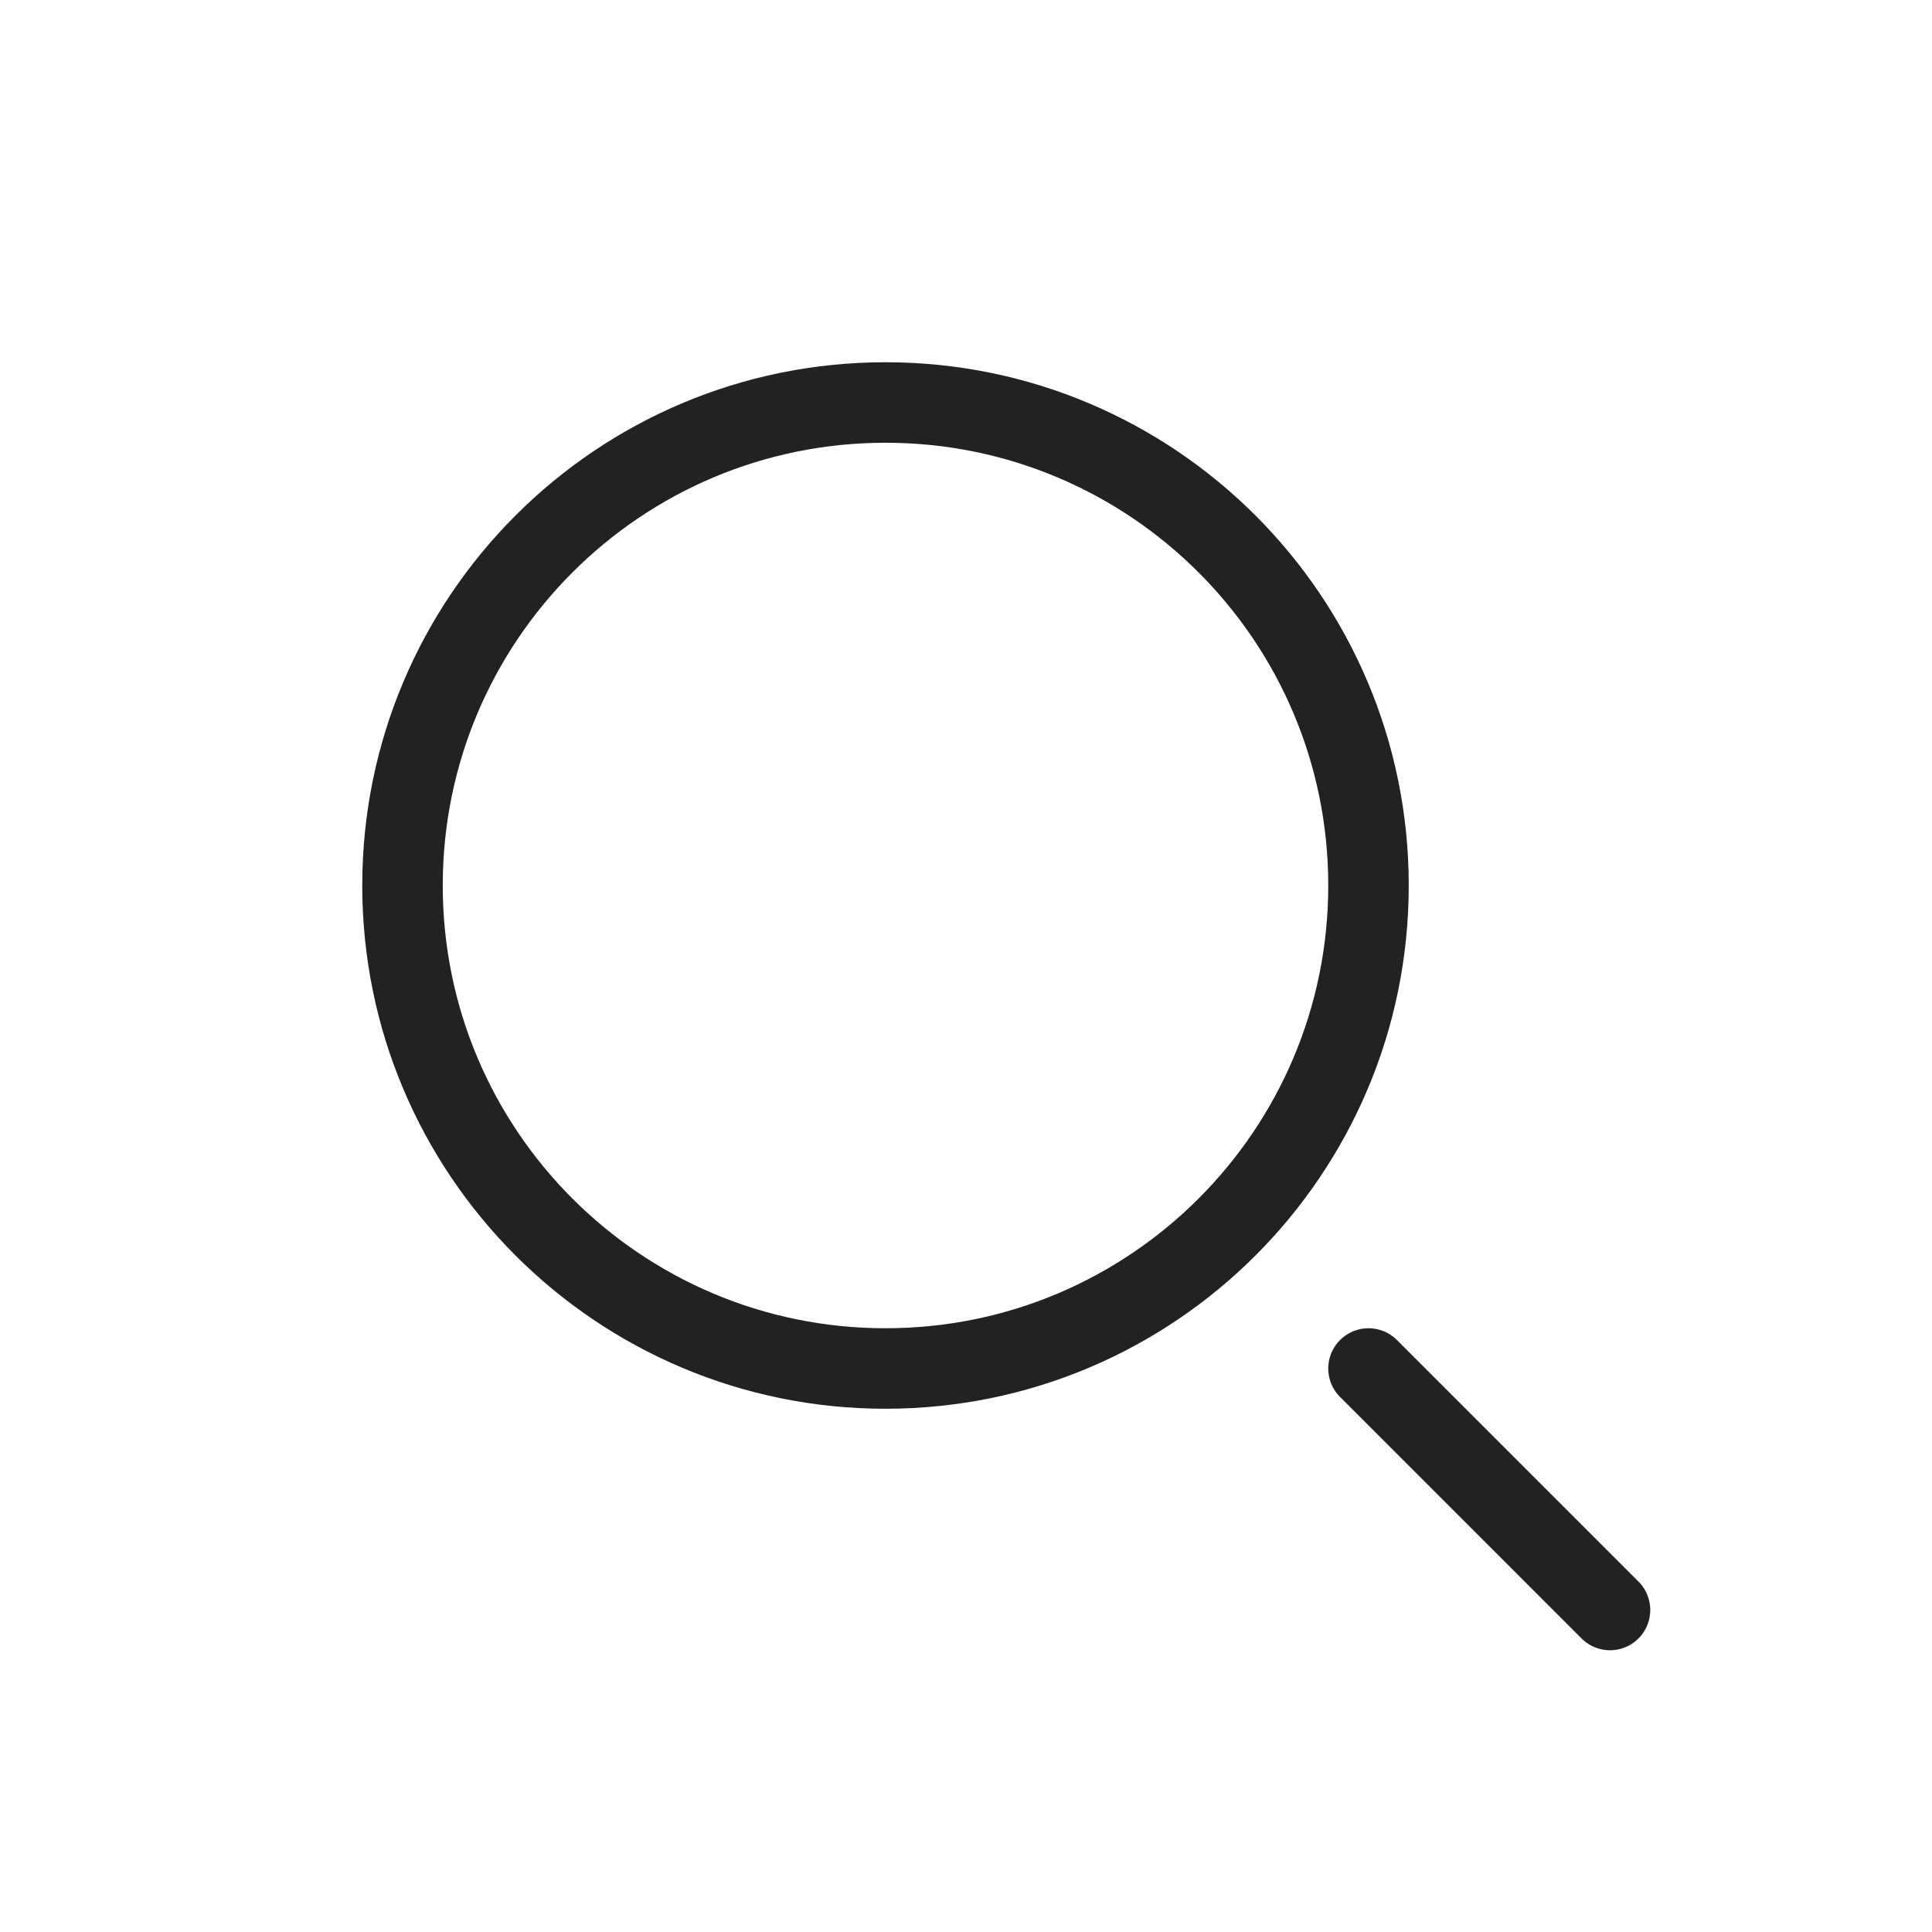
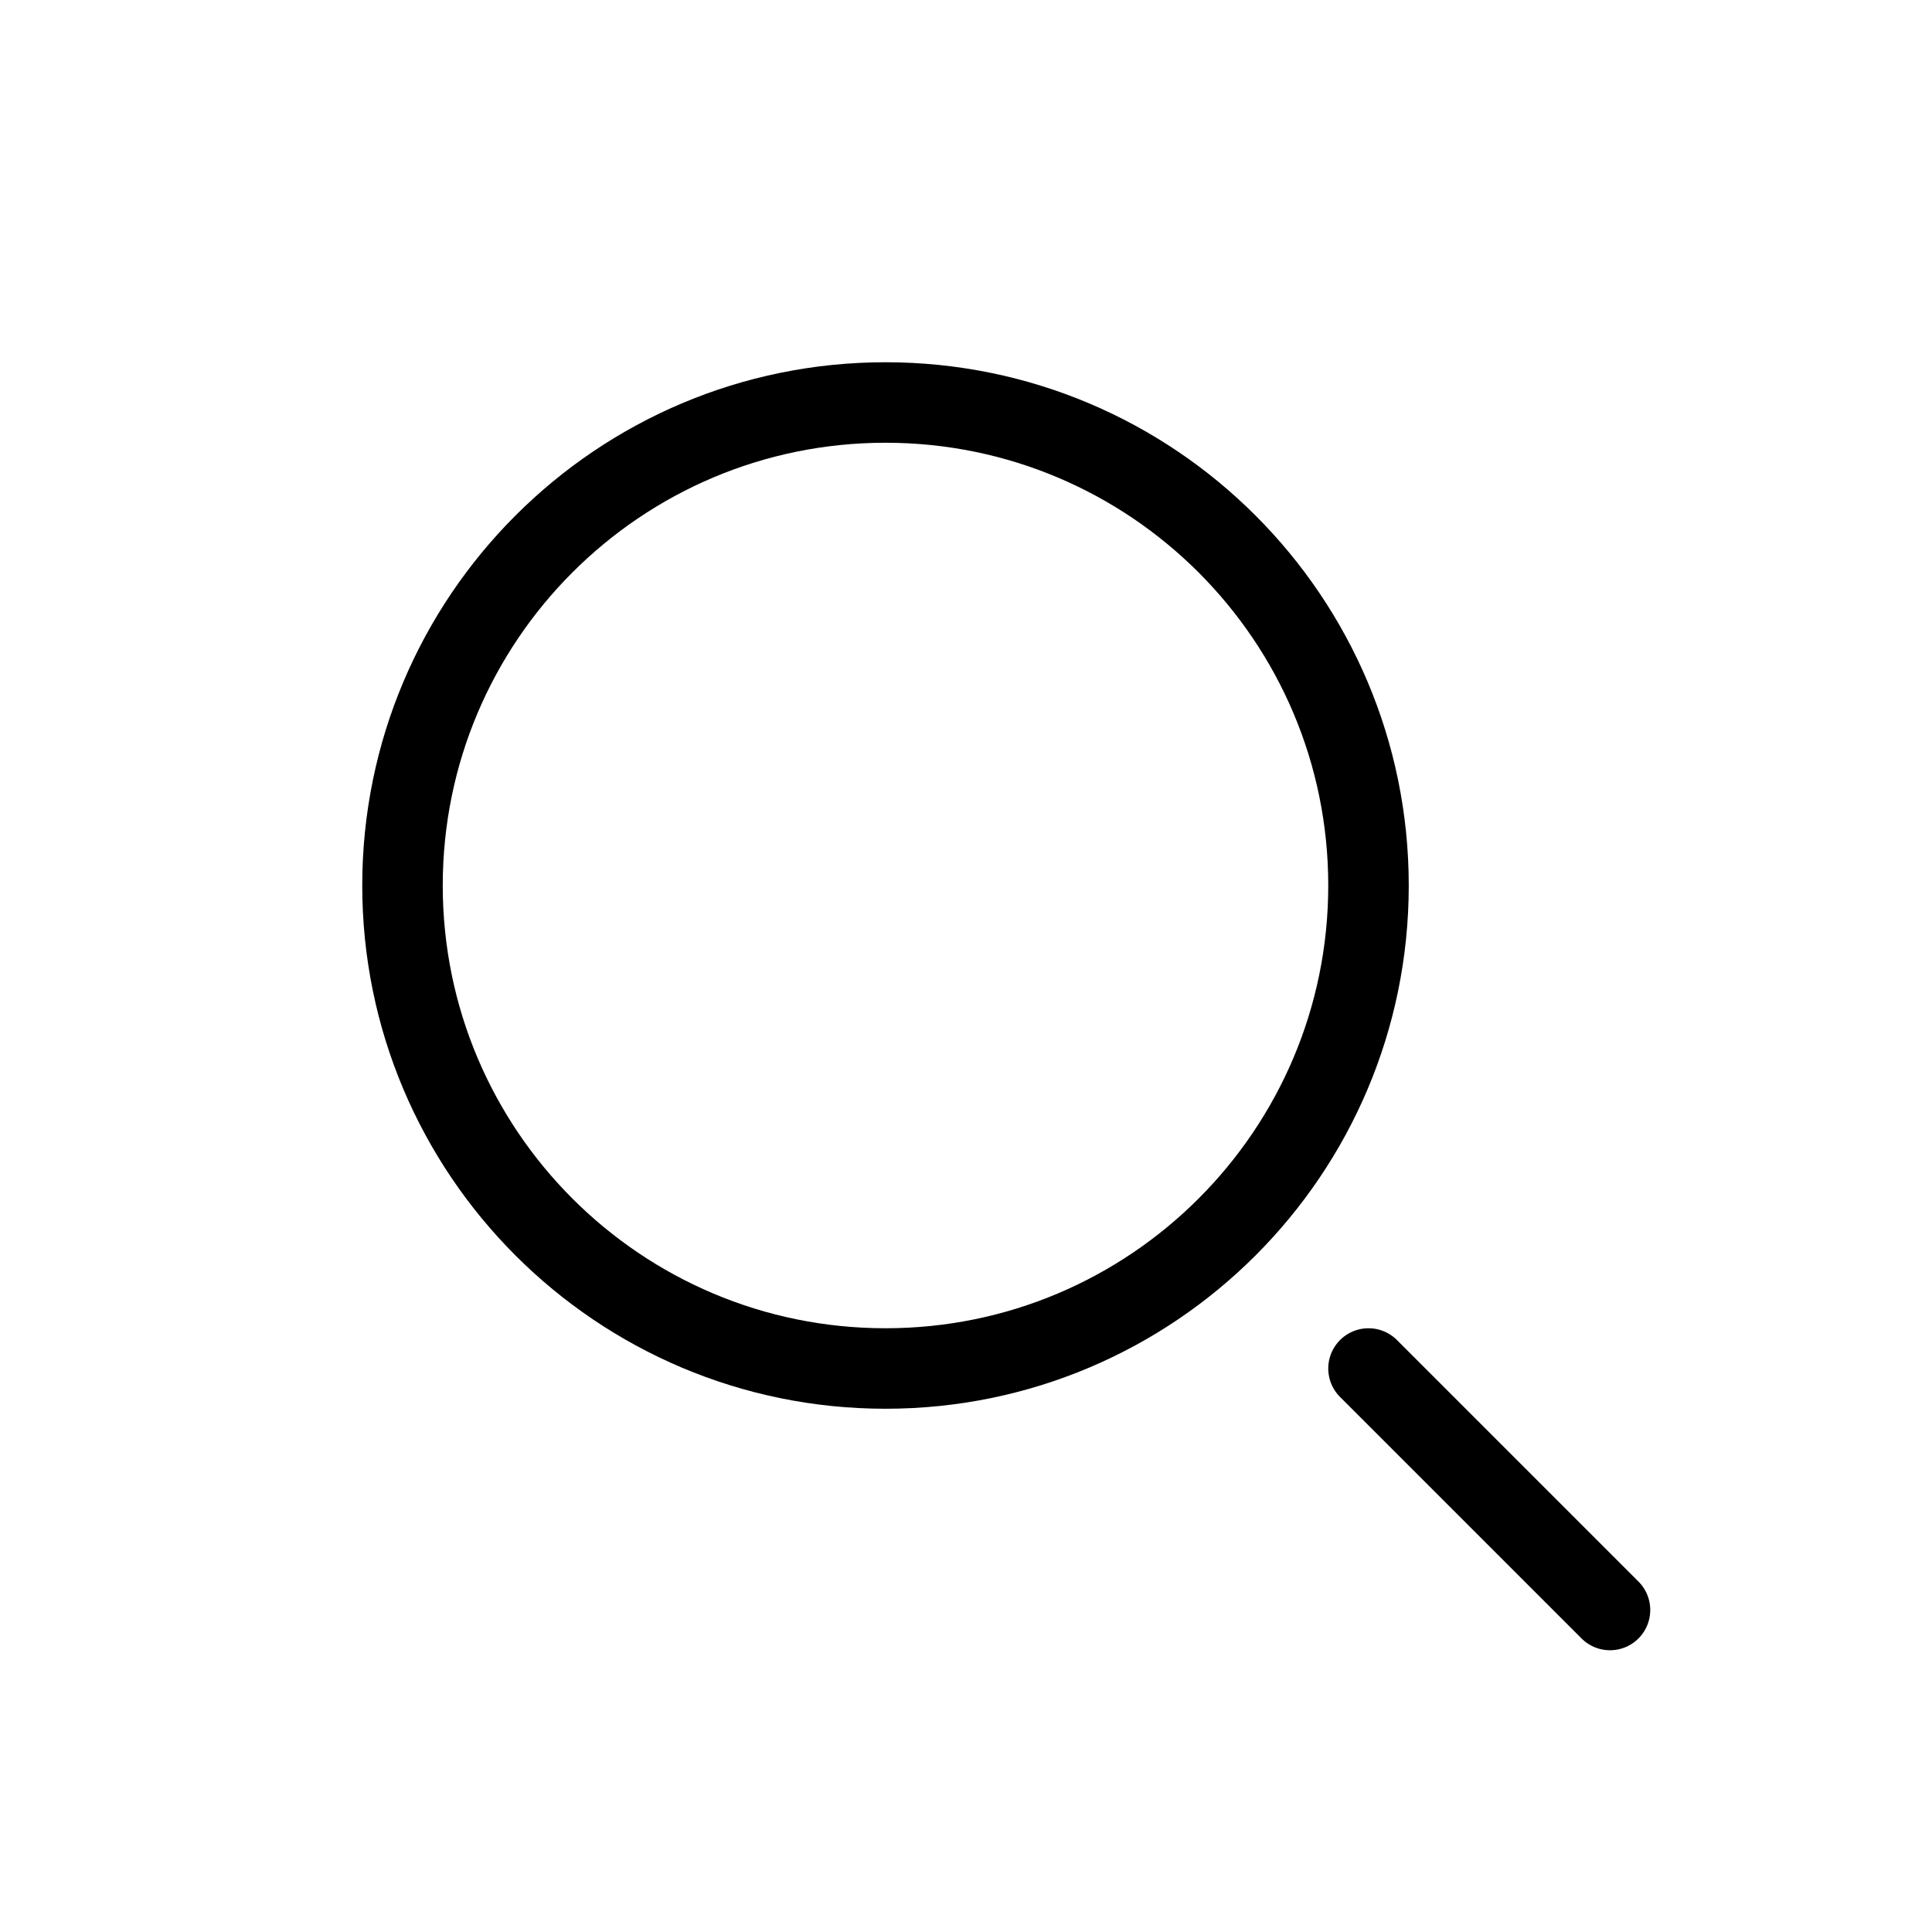
<svg xmlns="http://www.w3.org/2000/svg" width="24" height="24" viewBox="0 0 24 24" fill="none">
-   <circle cx="11" cy="11" r="6" stroke="#222222" />
-   <path d="M20 20L17 17" stroke="#222222" stroke-linecap="round" />
+   <circle cx="11" cy="11" r="6" stroke="#000000" />
+   <path d="M20 20L17 17" stroke="#000000" stroke-linecap="round" />
</svg>
